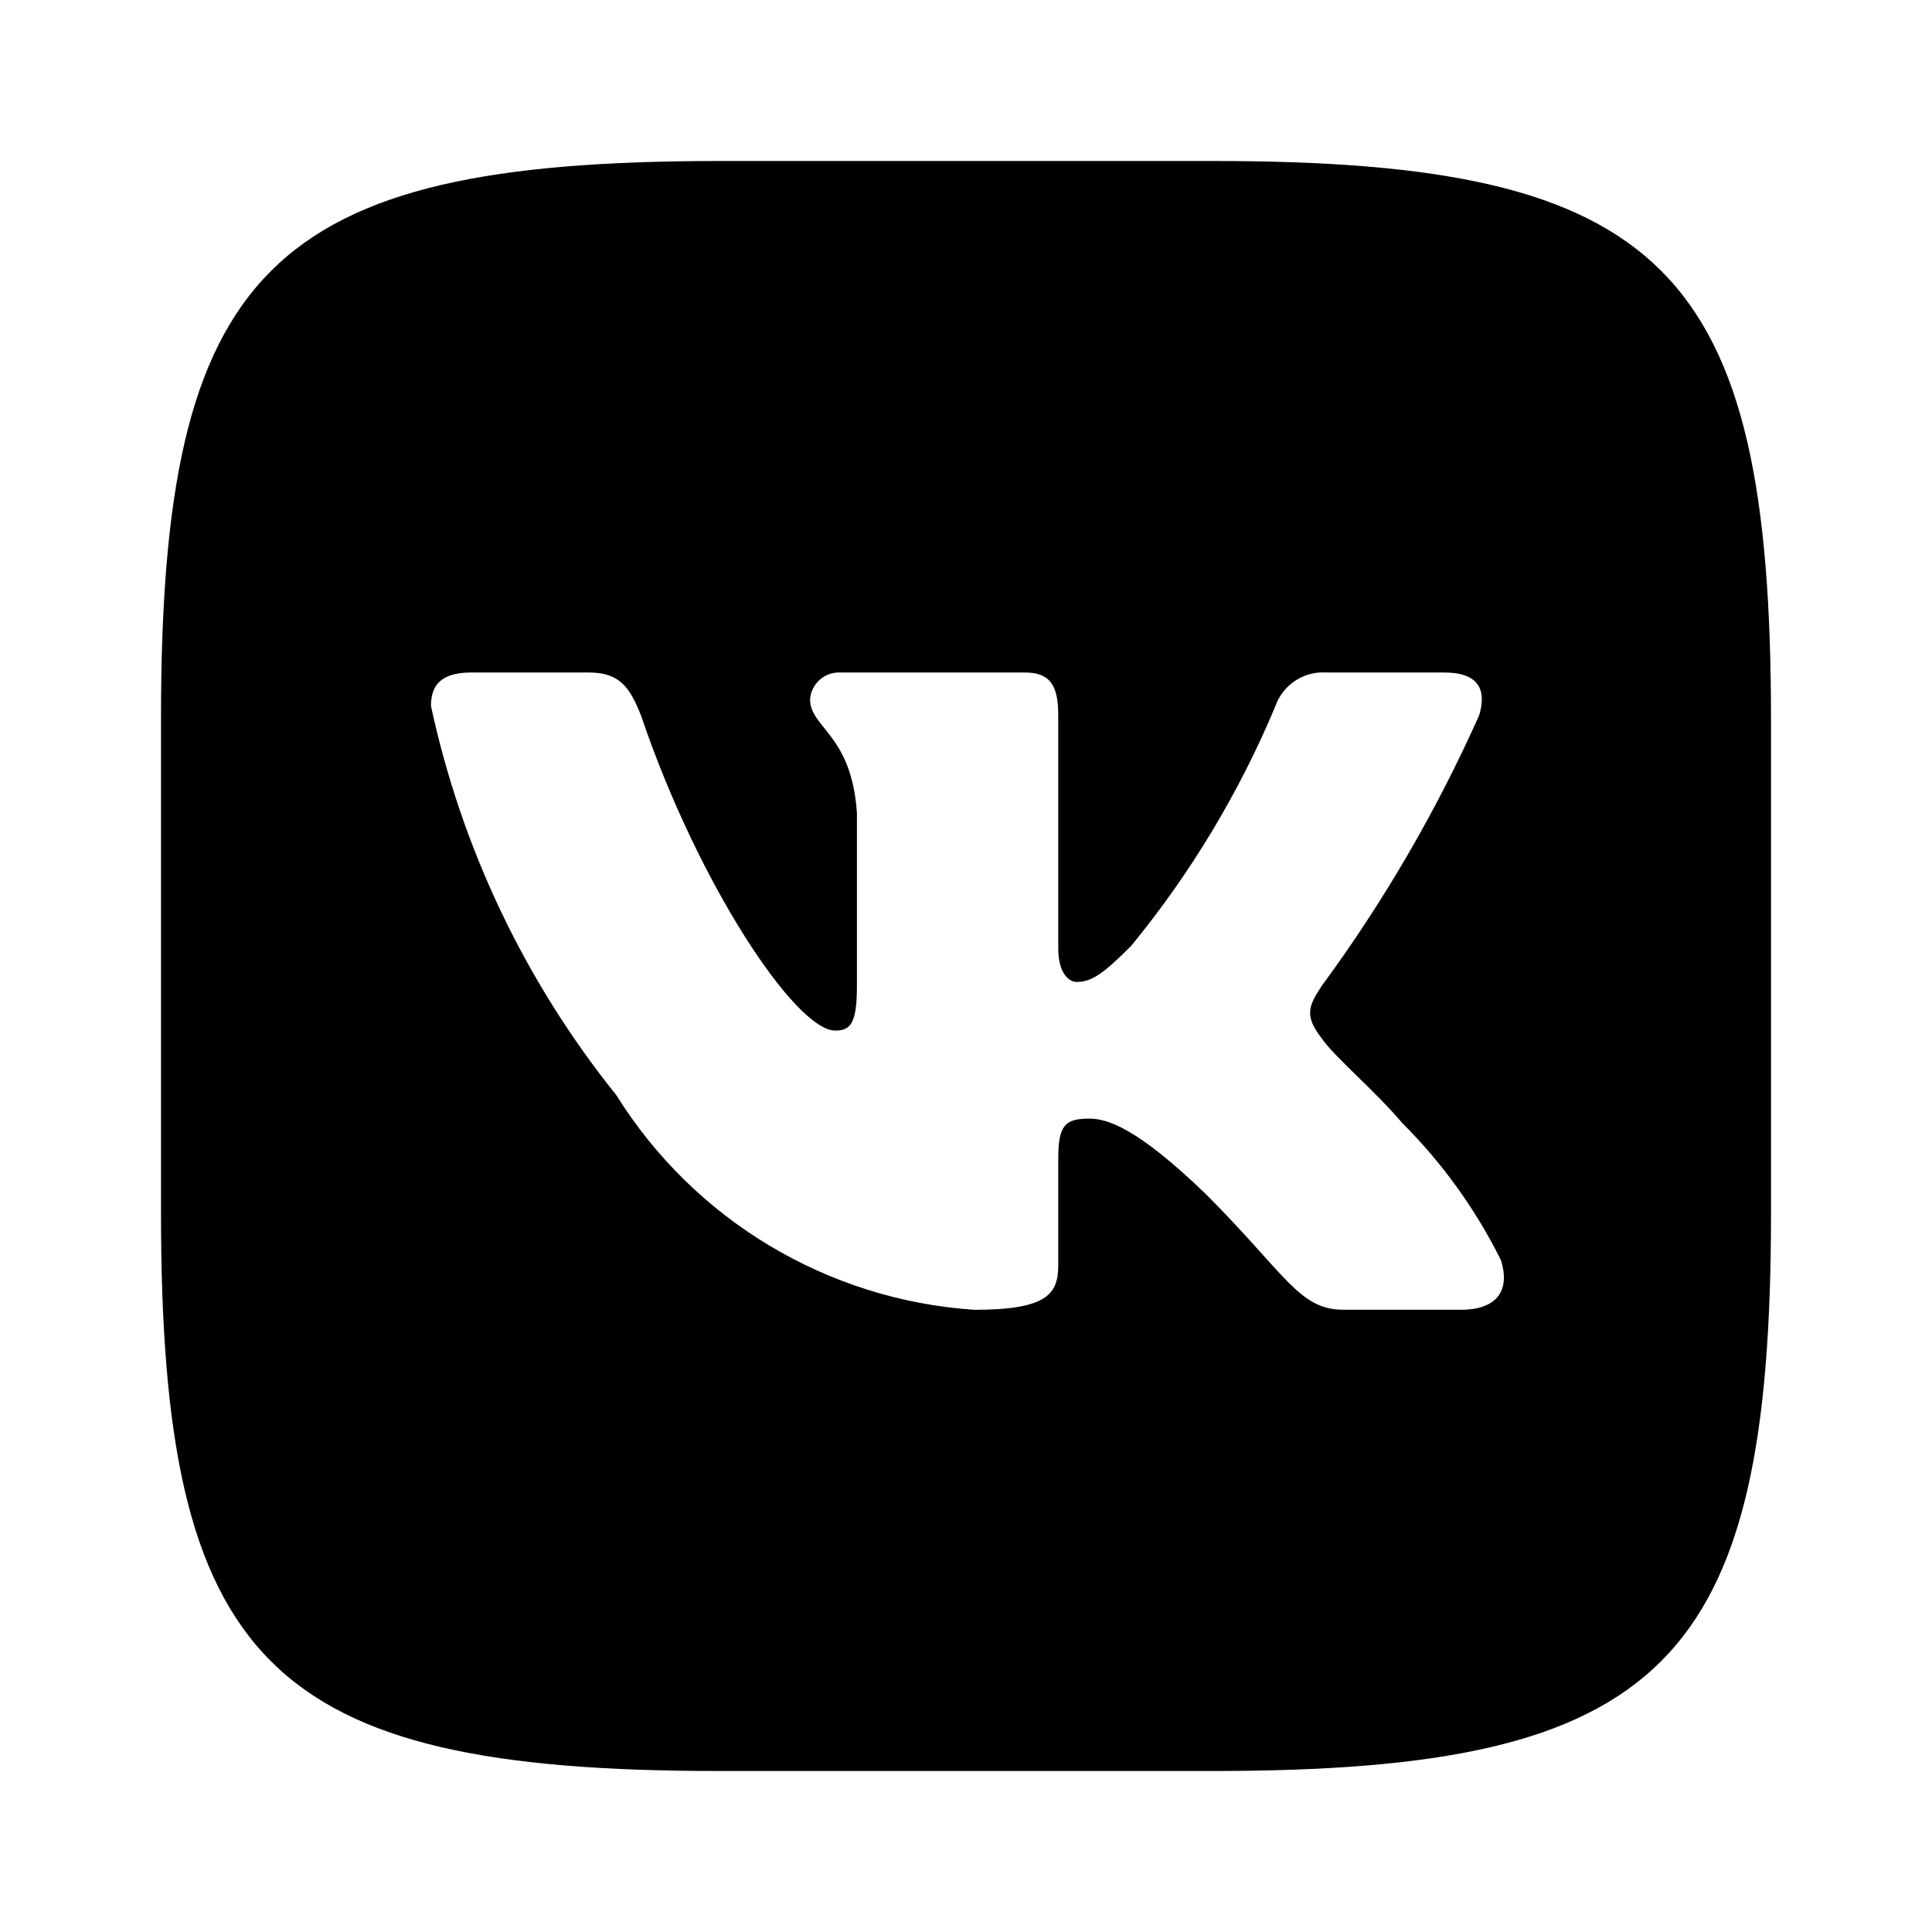
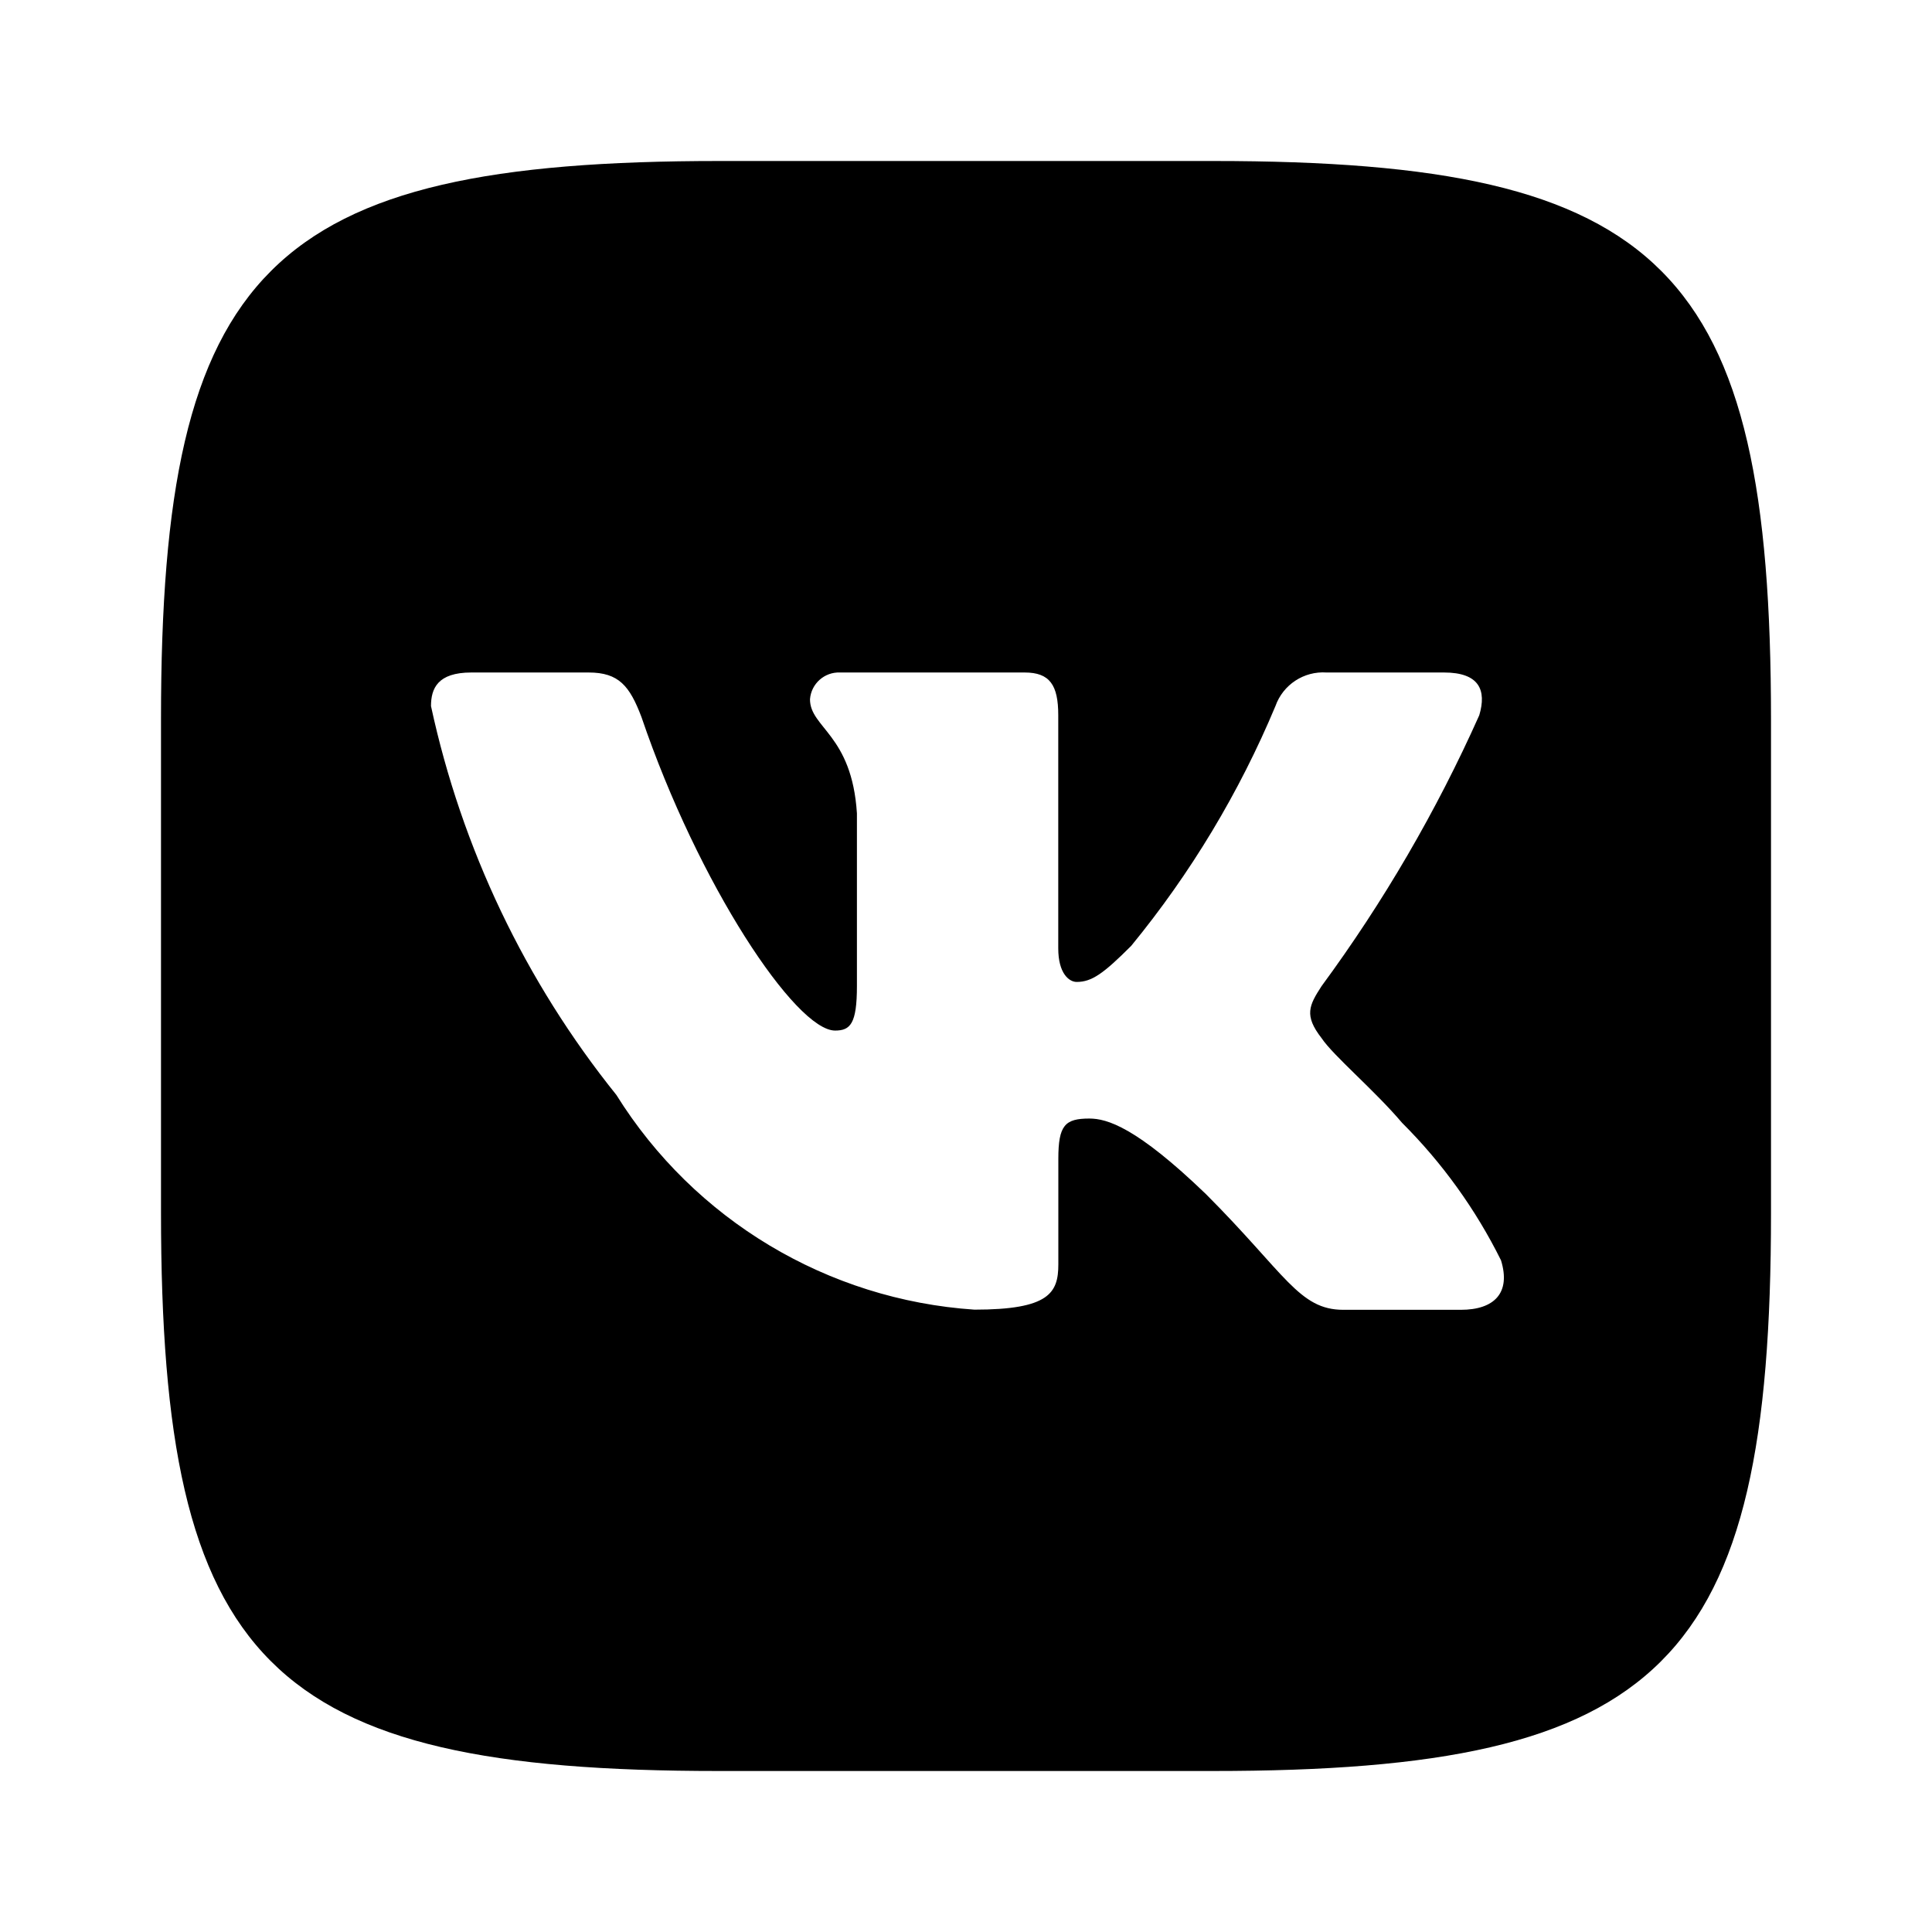
<svg xmlns="http://www.w3.org/2000/svg" data-name="Layer 1" viewBox="0 0 24 24">
-   <path d="M15.073 2H8.937C3.333 2 2 3.333 2 8.927v6.136C2 20.666 3.323 22 8.927 22h6.136C20.666 22 22 20.677 22 15.073V8.937C22 3.333 20.677 2 15.073 2zm3.073 14.27h-1.459c-.552 0-.718-.447-1.708-1.437-.864-.833-1.229-.937-1.448-.937-.302 0-.385.083-.385.5v1.312c0 .355-.115.563-1.042.563a5.692 5.692 0 01-4.448-2.667 11.626 11.626 0 01-2.302-4.833c0-.219.083-.417.5-.417h1.458c.375 0 .51.167.657.552.708 2.084 1.916 3.896 2.406 3.896.188 0 .27-.083.27-.552v-2.146c-.062-.979-.582-1.062-.582-1.416a.36.36 0 01.374-.334h2.292c.313 0 .417.156.417.531v2.896c0 .313.135.417.229.417.188 0 .333-.104.677-.448a11.999 11.999 0 001.792-2.98.628.628 0 01.635-.416h1.459c.437 0 .53.219.437.531a18.205 18.205 0 01-1.958 3.365c-.157.24-.22.365 0 .646.145.219.656.646 1 1.052a6.486 6.486 0 011.229 1.708c.125.406-.084.615-.5.615z" />
+   <path d="M15.073,2H8.938C3.333,2,2,3.333,2,8.927V15.062C2,20.667,3.323,22,8.927,22H15.062C20.667,22,22,20.677,22,15.073V8.938C22,3.333,20.677,2,15.073,2Zm3.073,14.271H16.688c-.552,0-.719-.448-1.708-1.438-.865-.833-1.229-.938-1.448-.938-.302,0-.385.083-.385.5v1.312c0,.354-.115.562-1.042.562a5.692,5.692,0,0,1-4.448-2.667A11.626,11.626,0,0,1,5.354,8.771c0-.219.083-.417.5-.417H7.312c.375,0,.51.167.656.552.708,2.083,1.917,3.896,2.406,3.896.188,0,.271-.083.271-.552V10.104c-.062-.979-.583-1.062-.583-1.417a.36.36,0,0,1,.375-.333h2.292c.312,0,.417.156.417.531v2.896c0,.312.135.417.229.417.188,0,.333-.104.677-.448a11.999,11.999,0,0,0,1.792-2.979.628.628,0,0,1,.635-.417H17.938c.438,0,.531.219.438.531A18.205,18.205,0,0,1,16.417,12.25c-.156.24-.219.365,0,.646.146.219.656.646,1,1.052a6.486,6.486,0,0,1,1.229,1.708C18.771,16.062,18.562,16.271,18.146,16.271Z" />
</svg>
